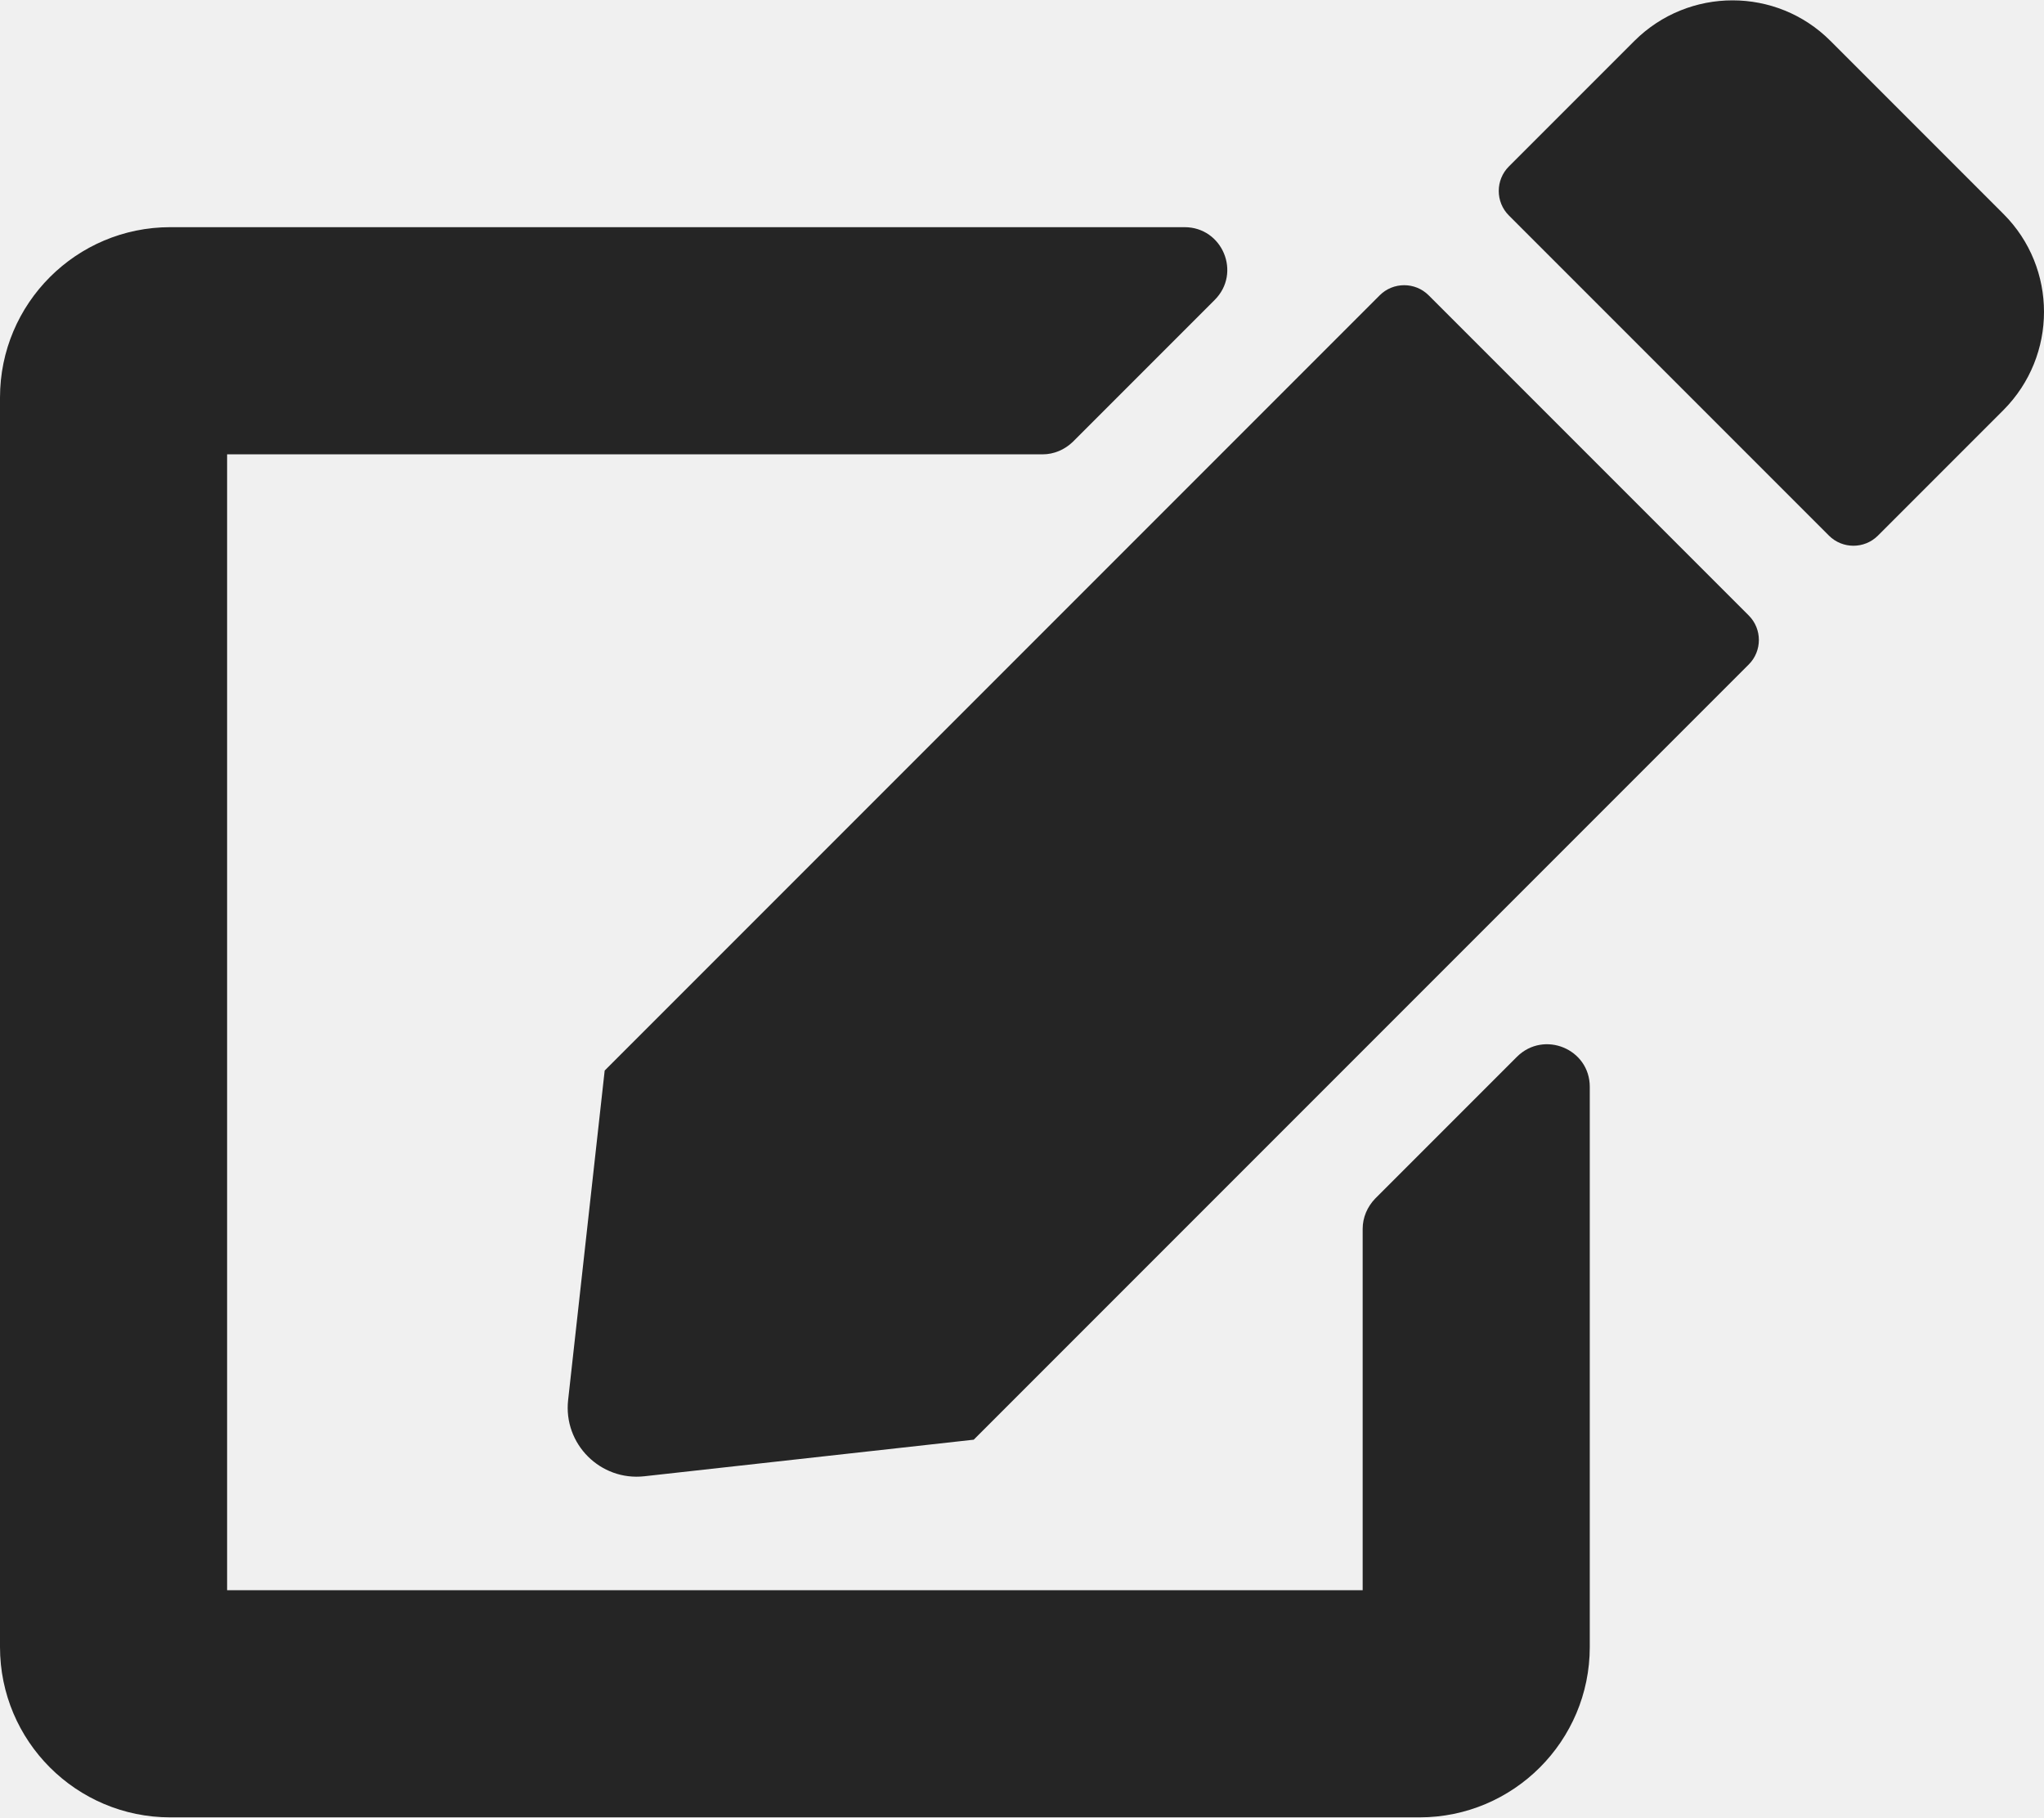
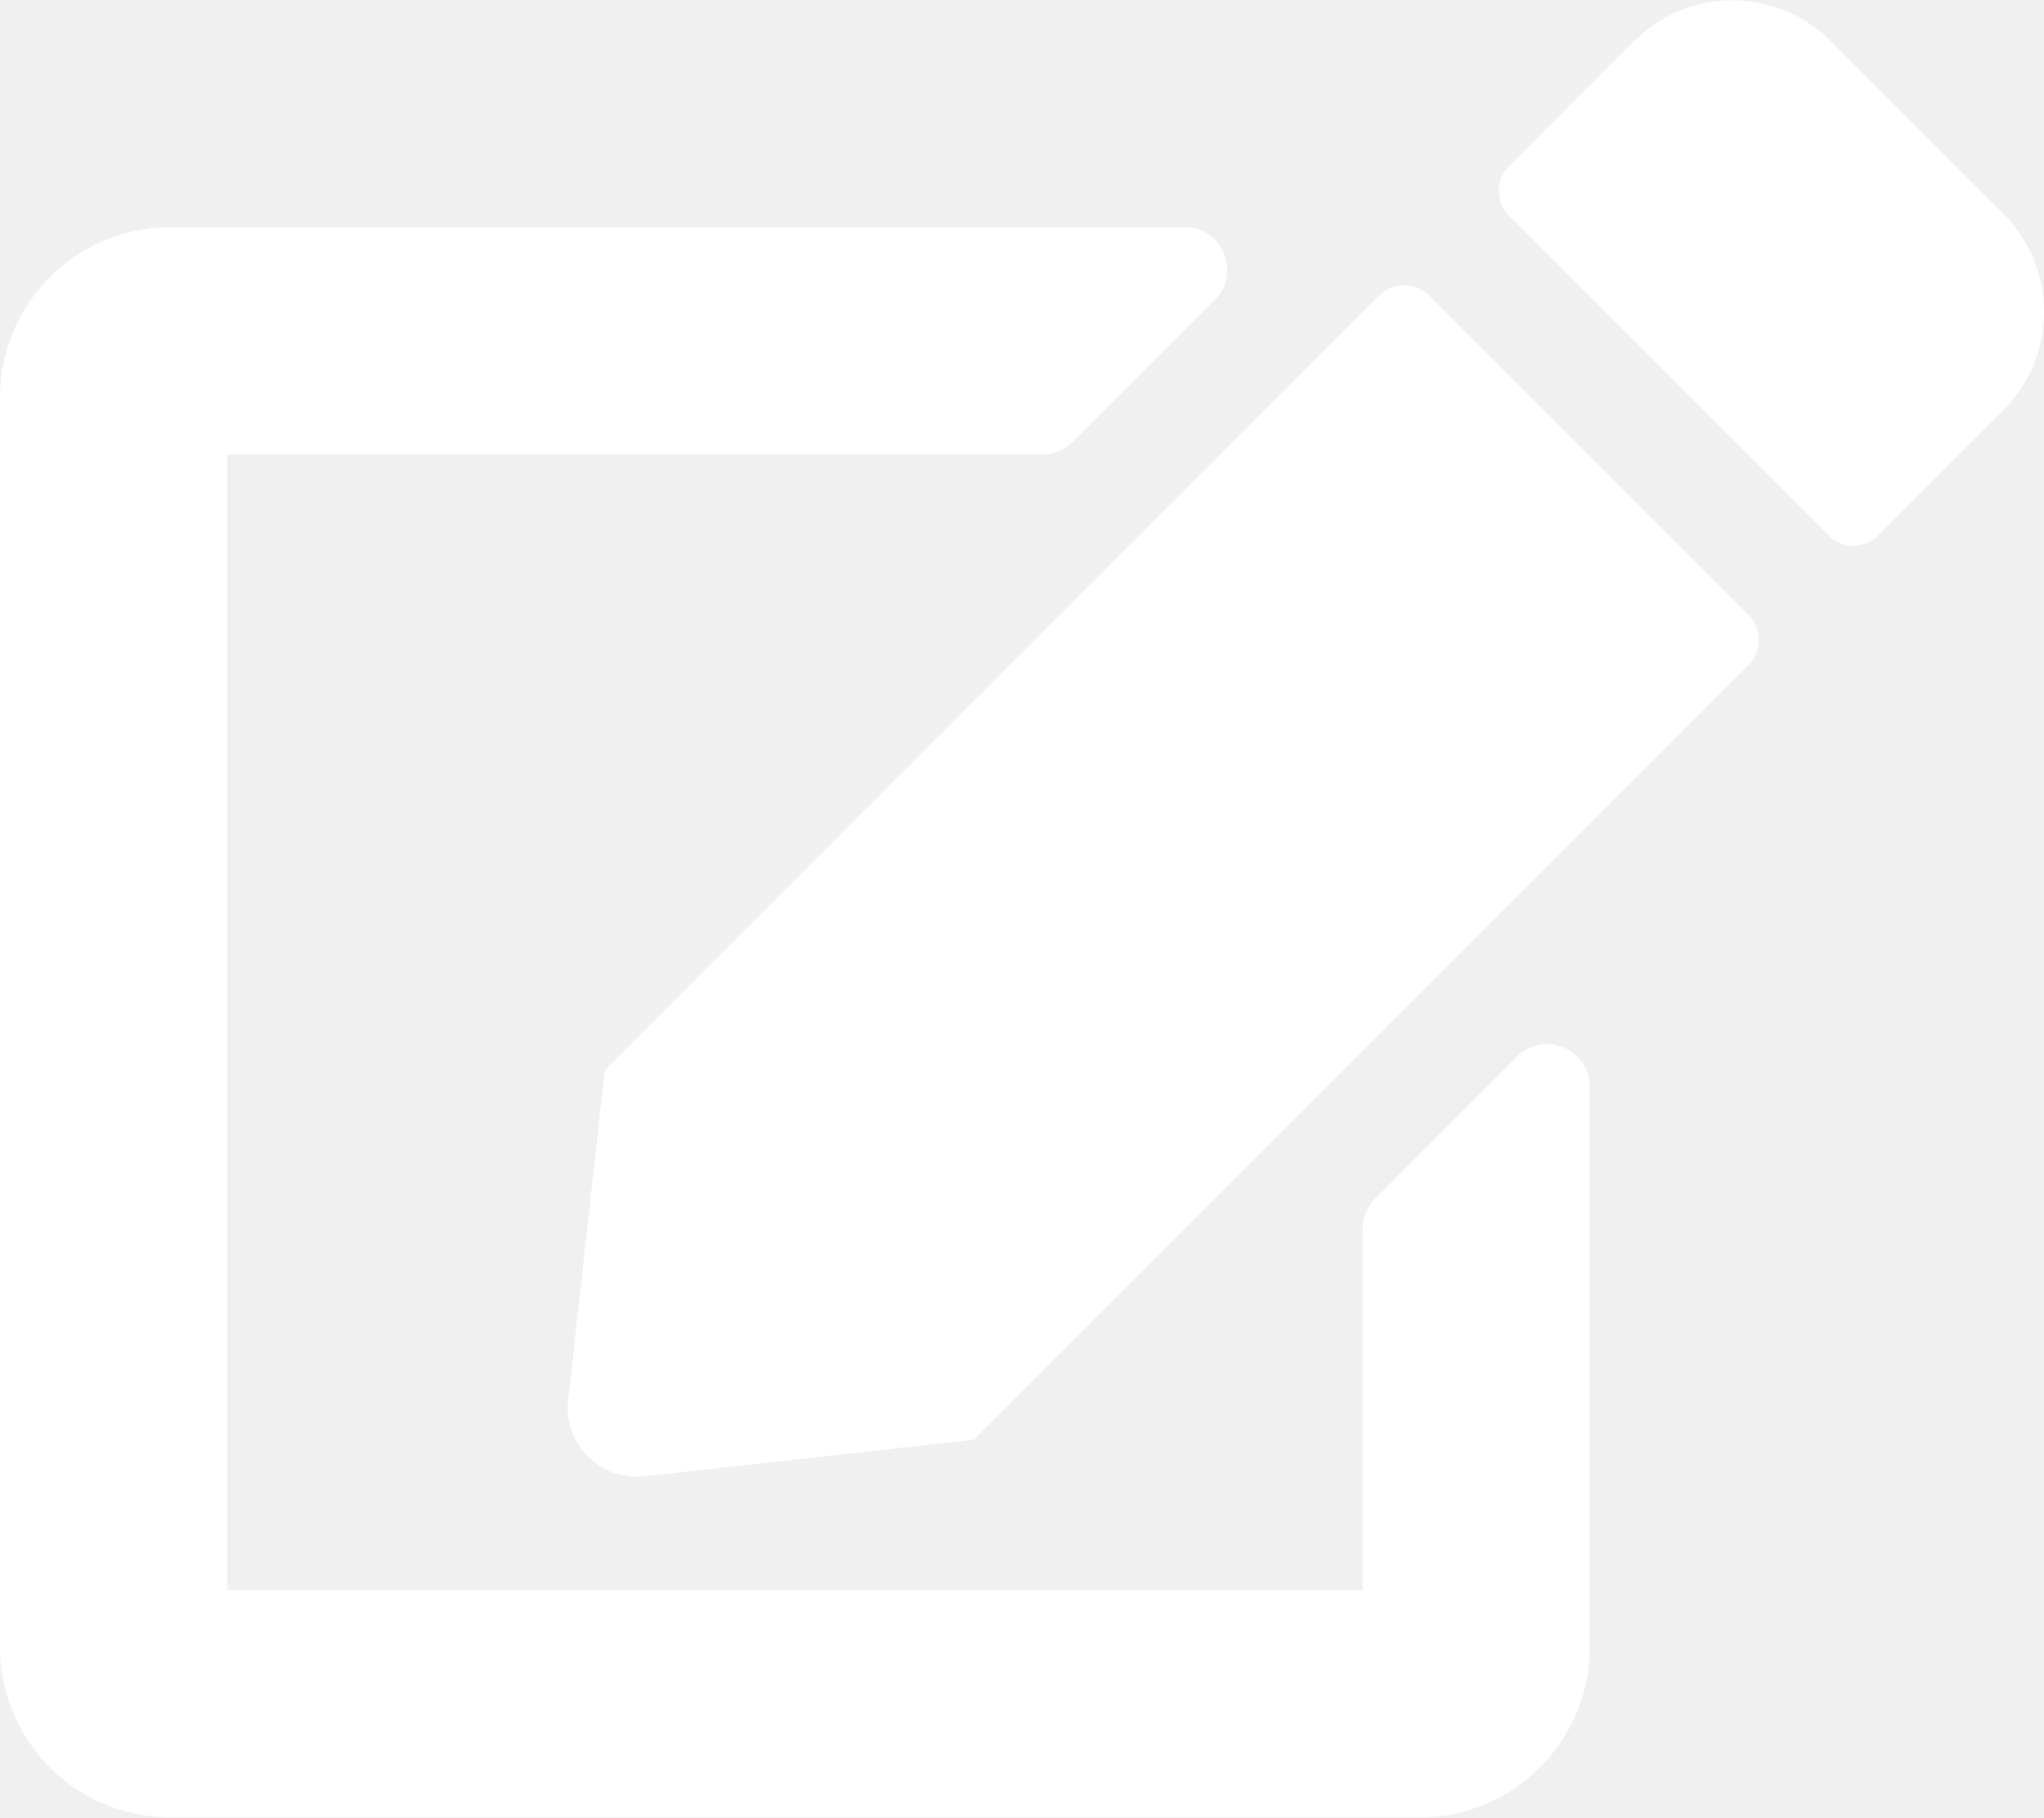
<svg xmlns="http://www.w3.org/2000/svg" aria-hidden="true" focusable="false" data-prefix="fas" data-icon="edit" class="svg-inline--fa fa-edit fa-w-18" role="img" viewBox="0 0 576 512">
-   <path fill="#252525" d="M402.6 83.2l90.2 90.2c3.8 3.8 3.8 10 0 13.8L274.4 405.6l-92.8 10.3c-12.4 1.4-22.9-9.1-21.5-21.5l10.3-92.8L388.8 83.2c3.8-3.8 10-3.8 13.8 0zm162-22.9l-48.8-48.8c-15.2-15.2-39.9-15.2-55.2 0l-35.4 35.4c-3.8 3.8-3.8 10 0 13.8l90.2 90.2c3.8 3.8 10 3.8 13.8 0l35.4-35.4c15.2-15.3 15.2-40 0-55.2zM384 346.2V448H64V128h229.8c3.2 0 6.2-1.3 8.5-3.5l40-40c7.6-7.6 2.2-20.5-8.5-20.5H48C21.5 64 0 85.5 0 112v352c0 26.5 21.5 48 48 48h352c26.5 0 48-21.5 48-48V306.2c0-10.7-12.9-16-20.5-8.5l-40 40c-2.2 2.3-3.5 5.3-3.5 8.5z" />
+   <path fill="#fff" d="M402.6 83.2l90.2 90.2c3.8 3.8 3.8 10 0 13.8L274.4 405.6l-92.8 10.3c-12.4 1.4-22.9-9.1-21.5-21.5l10.3-92.8L388.8 83.2c3.8-3.8 10-3.8 13.8 0zm162-22.9l-48.8-48.8c-15.2-15.2-39.9-15.2-55.2 0l-35.4 35.4c-3.8 3.8-3.8 10 0 13.8l90.2 90.2c3.8 3.8 10 3.8 13.8 0l35.4-35.4c15.2-15.3 15.2-40 0-55.2zM384 346.2V448H64V128h229.8c3.2 0 6.2-1.3 8.5-3.5l40-40c7.6-7.6 2.2-20.5-8.5-20.5H48C21.5 64 0 85.5 0 112v352c0 26.5 21.5 48 48 48h352c26.5 0 48-21.5 48-48V306.2c0-10.7-12.9-16-20.5-8.5l-40 40c-2.2 2.3-3.5 5.3-3.5 8.5z" />
</svg>
